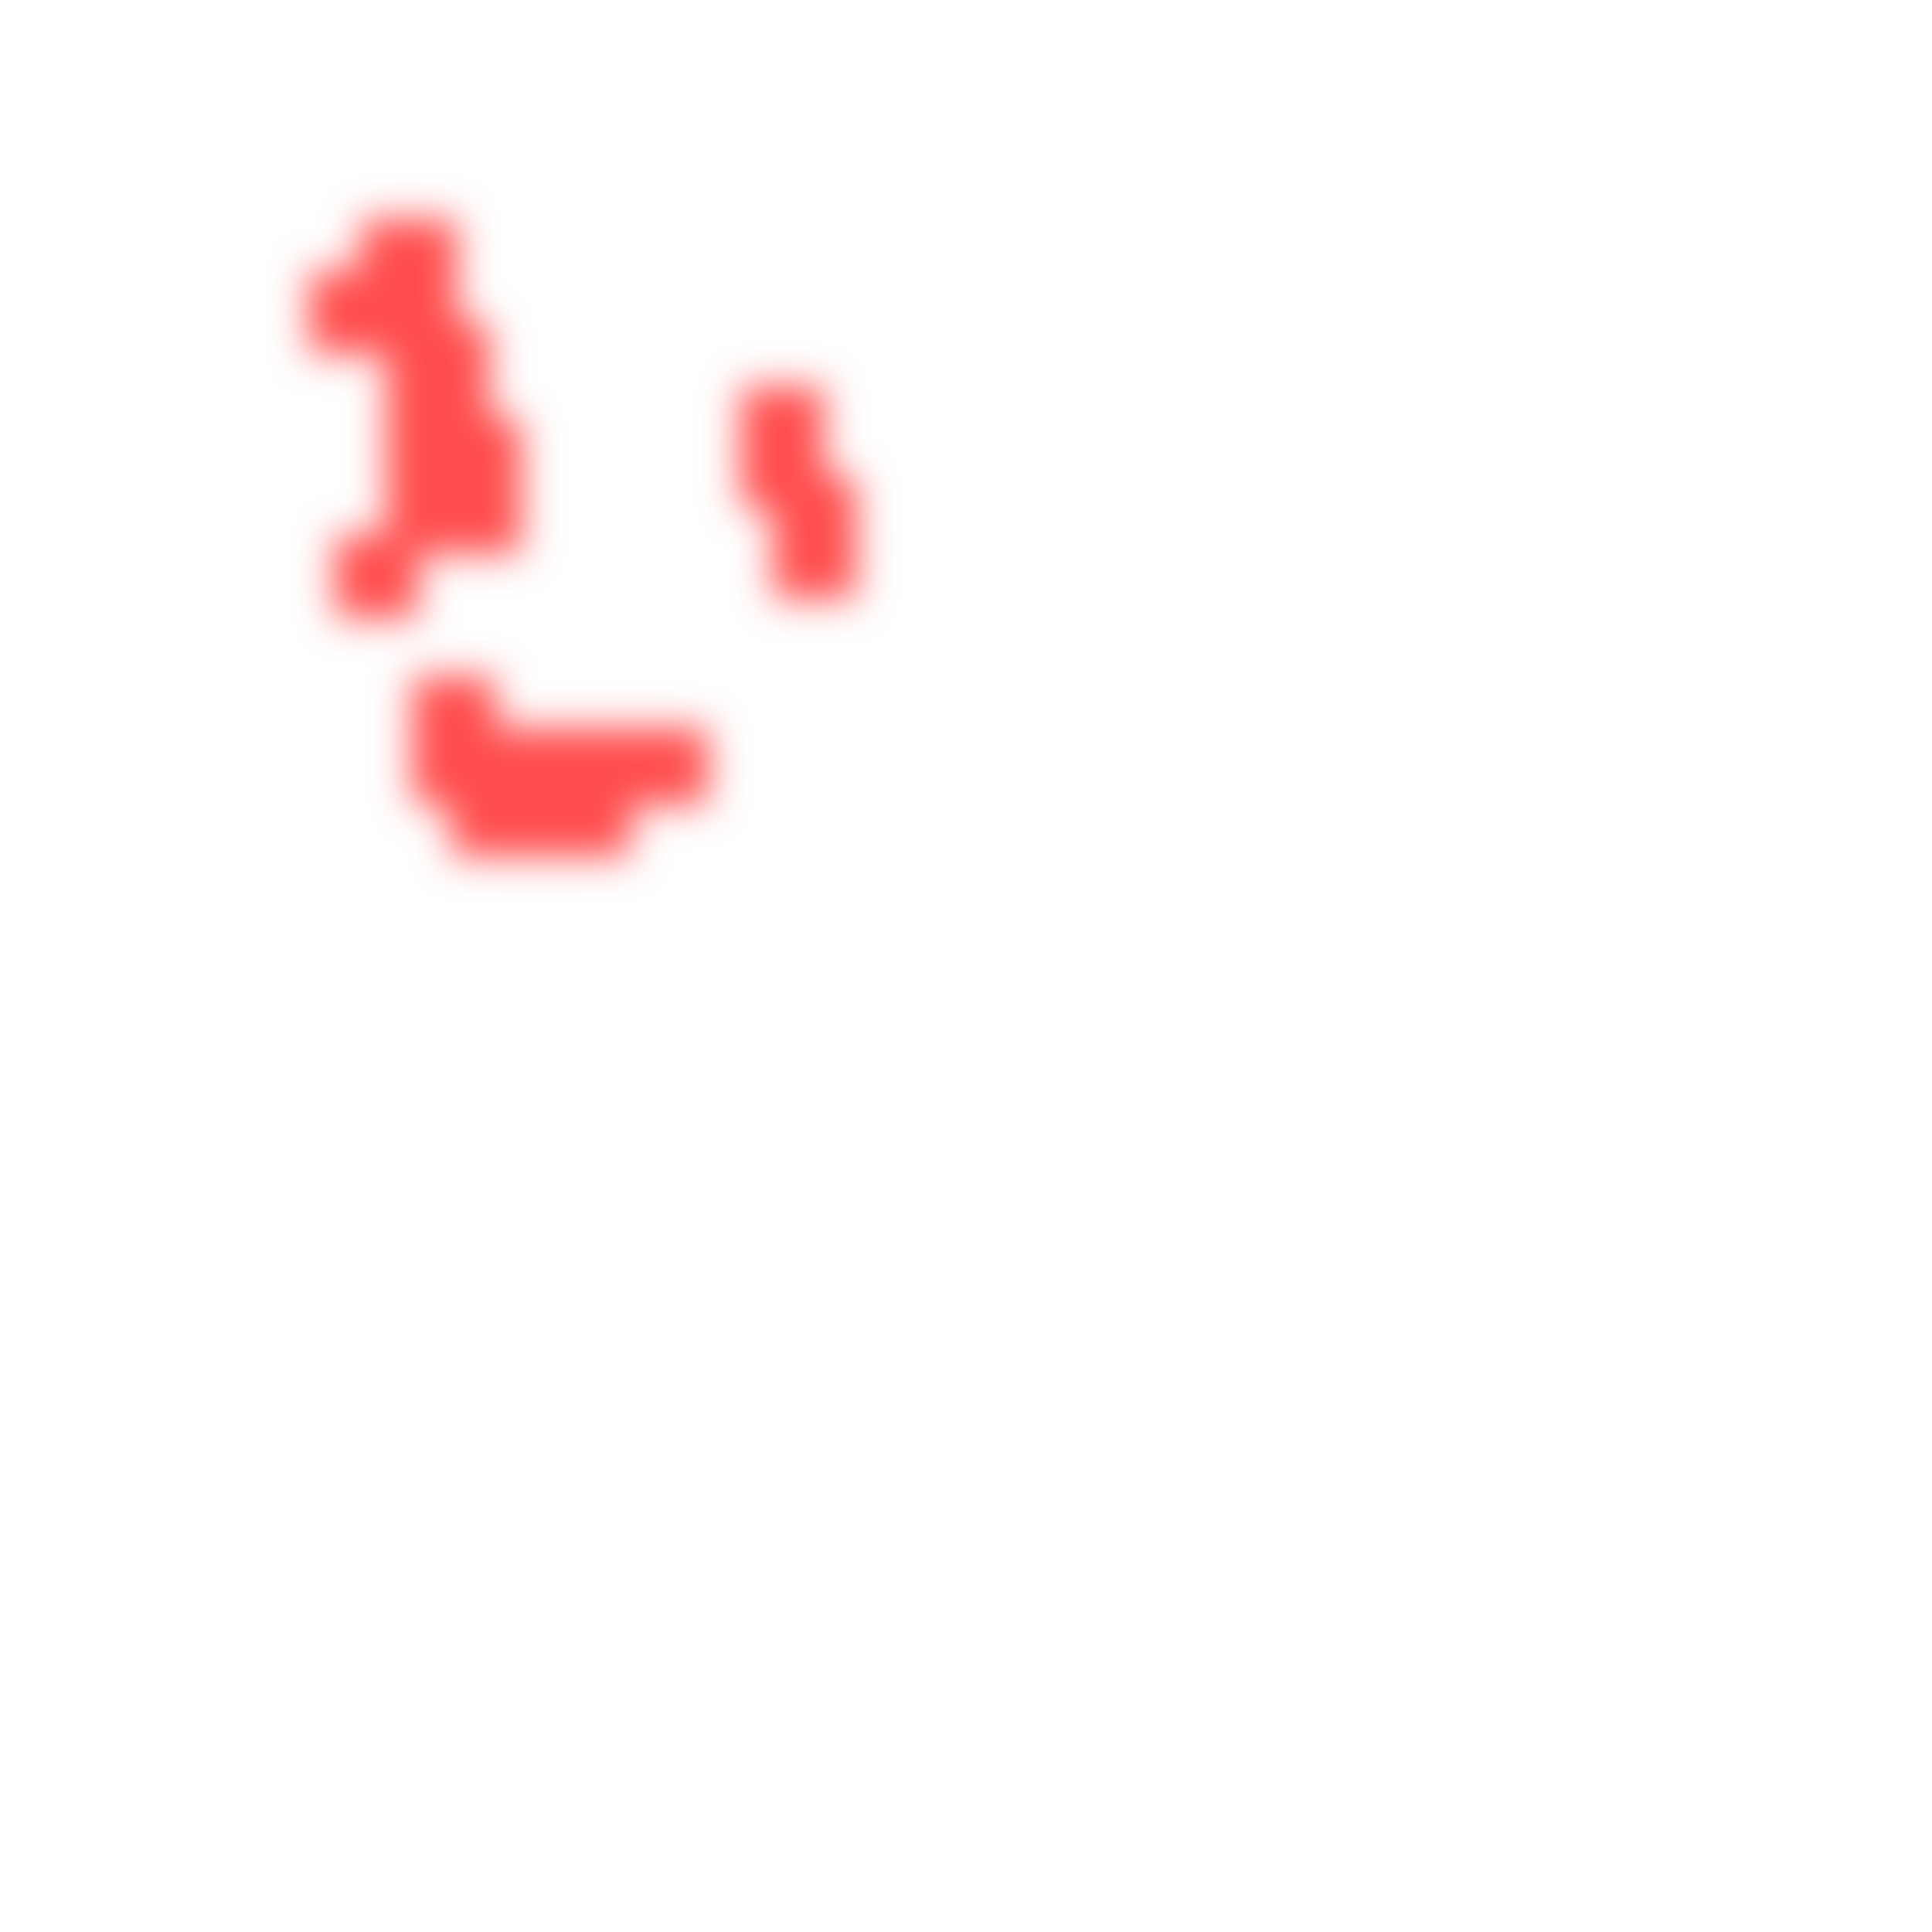
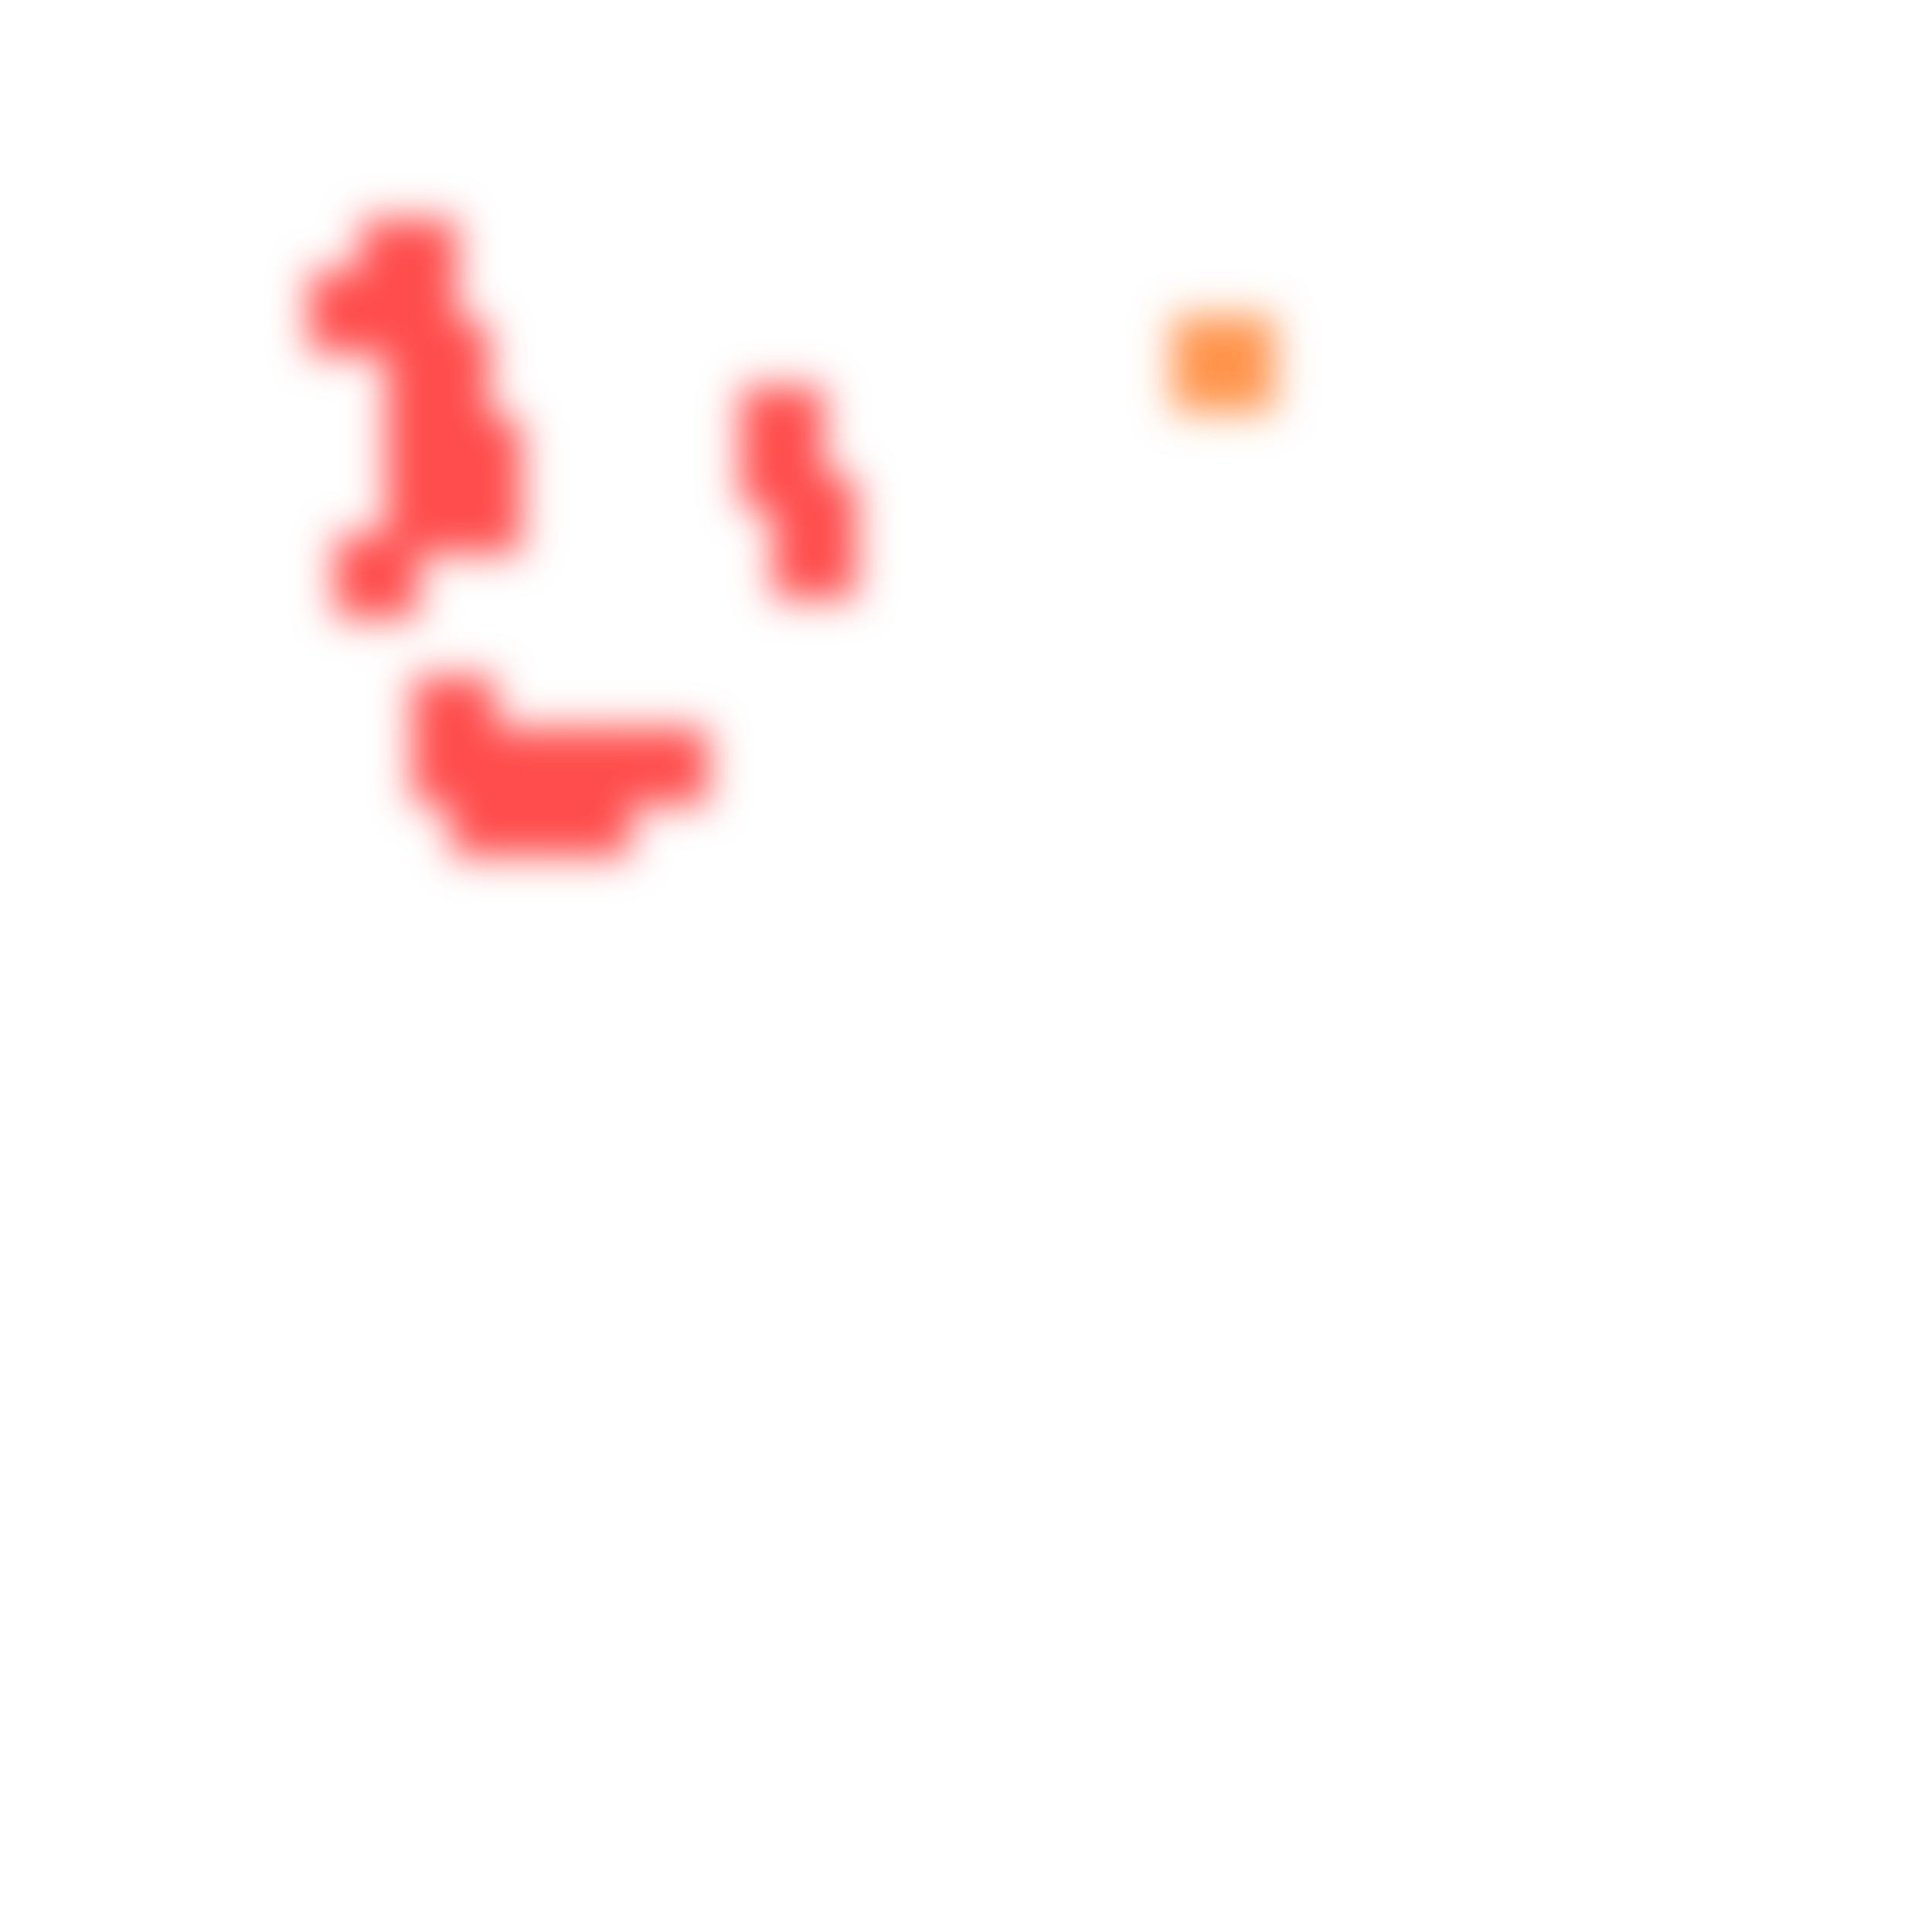
<svg xmlns="http://www.w3.org/2000/svg" width="300" height="300" viewBox="0 0 300 300" class="creatureMap" style="position:absolute;">
  <defs>
    <filter id="blur" x="-30%" y="-30%" width="160%" height="160%">
      <feGaussianBlur stdDeviation="3" />
    </filter>
    <pattern id="pattern-untameable" width="10" height="10" patternTransform="rotate(135)" patternUnits="userSpaceOnUse">
      <rect width="4" height="10" fill="black" />
    </pattern>
    <filter id="groupStroke">
      <feFlood result="outsideColor" flood-color="black" />
      <feMorphology in="SourceAlpha" operator="dilate" radius="2" />
      <feComposite result="strokeoutline1" in="outsideColor" operator="in" />
      <feComposite result="strokeoutline2" in="strokeoutline1" in2="SourceAlpha" operator="out" />
      <feGaussianBlur in="strokeoutline2" result="strokeblur" stdDeviation="1" />
    </filter>
    <style>
            .spawningMap-very-common { fill: #0F0; }
            .spawningMap-common { fill: #B2FF00; }
            .spawningMap-uncommon { fill: #FF0; }
            .spawningMap-very-uncommon { fill: #FC0; }
            .spawningMap-rare { fill: #F60; }
            .spawningMap-very-rare { fill: #F00; }
            .spawning-map-point { stroke:black; stroke-width:1; }
        </style>
  </defs>
  <g filter="url(#blur)" opacity="0.7">
    <g class="spawningMap-very-rare">
      <rect x="56" y="34" width="15" height="13" />
      <rect x="52" y="83" width="13" height="13" />
      <rect x="115" y="68" width="13" height="11" />
      <rect x="68" y="73" width="13" height="13" />
      <rect x="64" y="113" width="13" height="12" />
      <rect x="70" y="120" width="13" height="13" />
      <rect x="60" y="65" width="13" height="14" />
      <rect x="115" y="60" width="13" height="13" />
      <rect x="120" y="74" width="13" height="13" />
      <rect x="56" y="42" width="15" height="13" />
      <rect x="60" y="50" width="16" height="13" />
      <rect x="60" y="57" width="16" height="14" />
      <rect x="48" y="42" width="13" height="13" />
      <rect x="120" y="82" width="13" height="11" />
      <rect x="97" y="113" width="13" height="12" />
      <rect x="89" y="113" width="13" height="12" />
      <rect x="64" y="105" width="13" height="13" />
      <rect x="82" y="113" width="13" height="12" />
      <rect x="74" y="113" width="13" height="12" />
      <rect x="85" y="120" width="13" height="13" />
      <rect x="78" y="120" width="13" height="13" />
      <rect x="68" y="65" width="13" height="14" />
      <rect x="60" y="73" width="13" height="13" />
    </g>
+     <g class="spawningMap-rare">
+       <rect x="182" y="49" width="16" height="15" />
+     </g>
  </g>
</svg>
